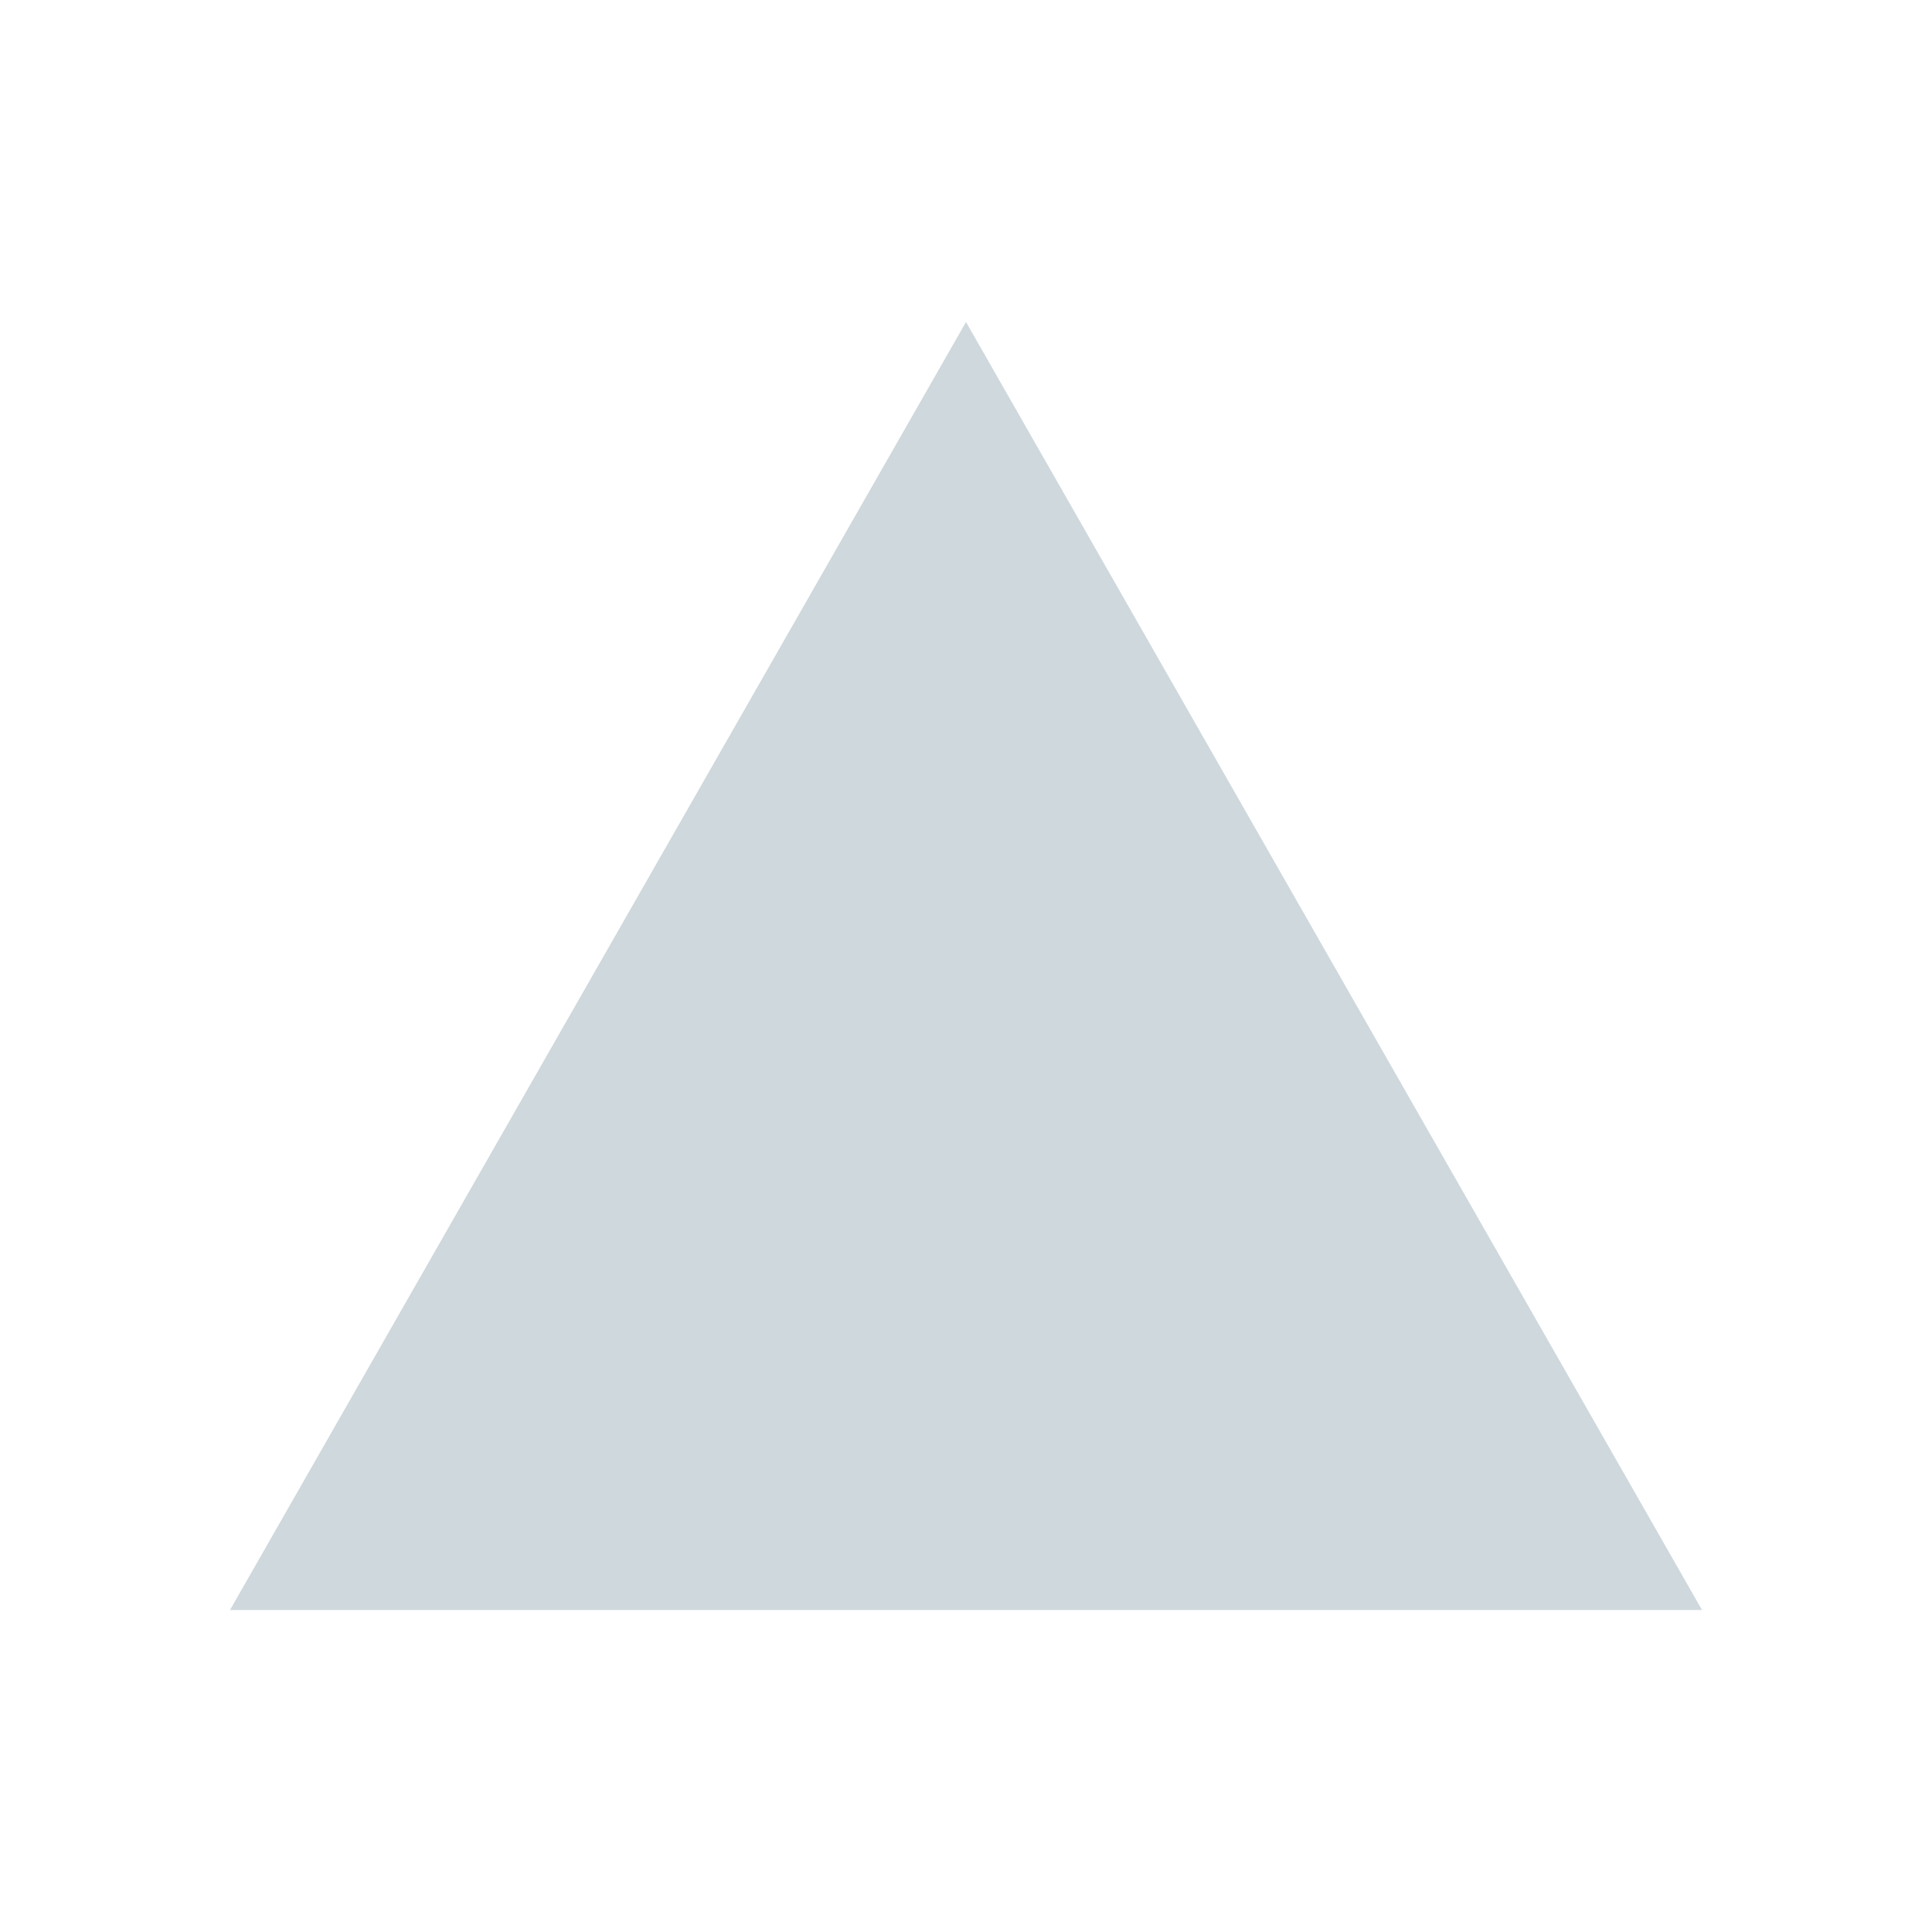
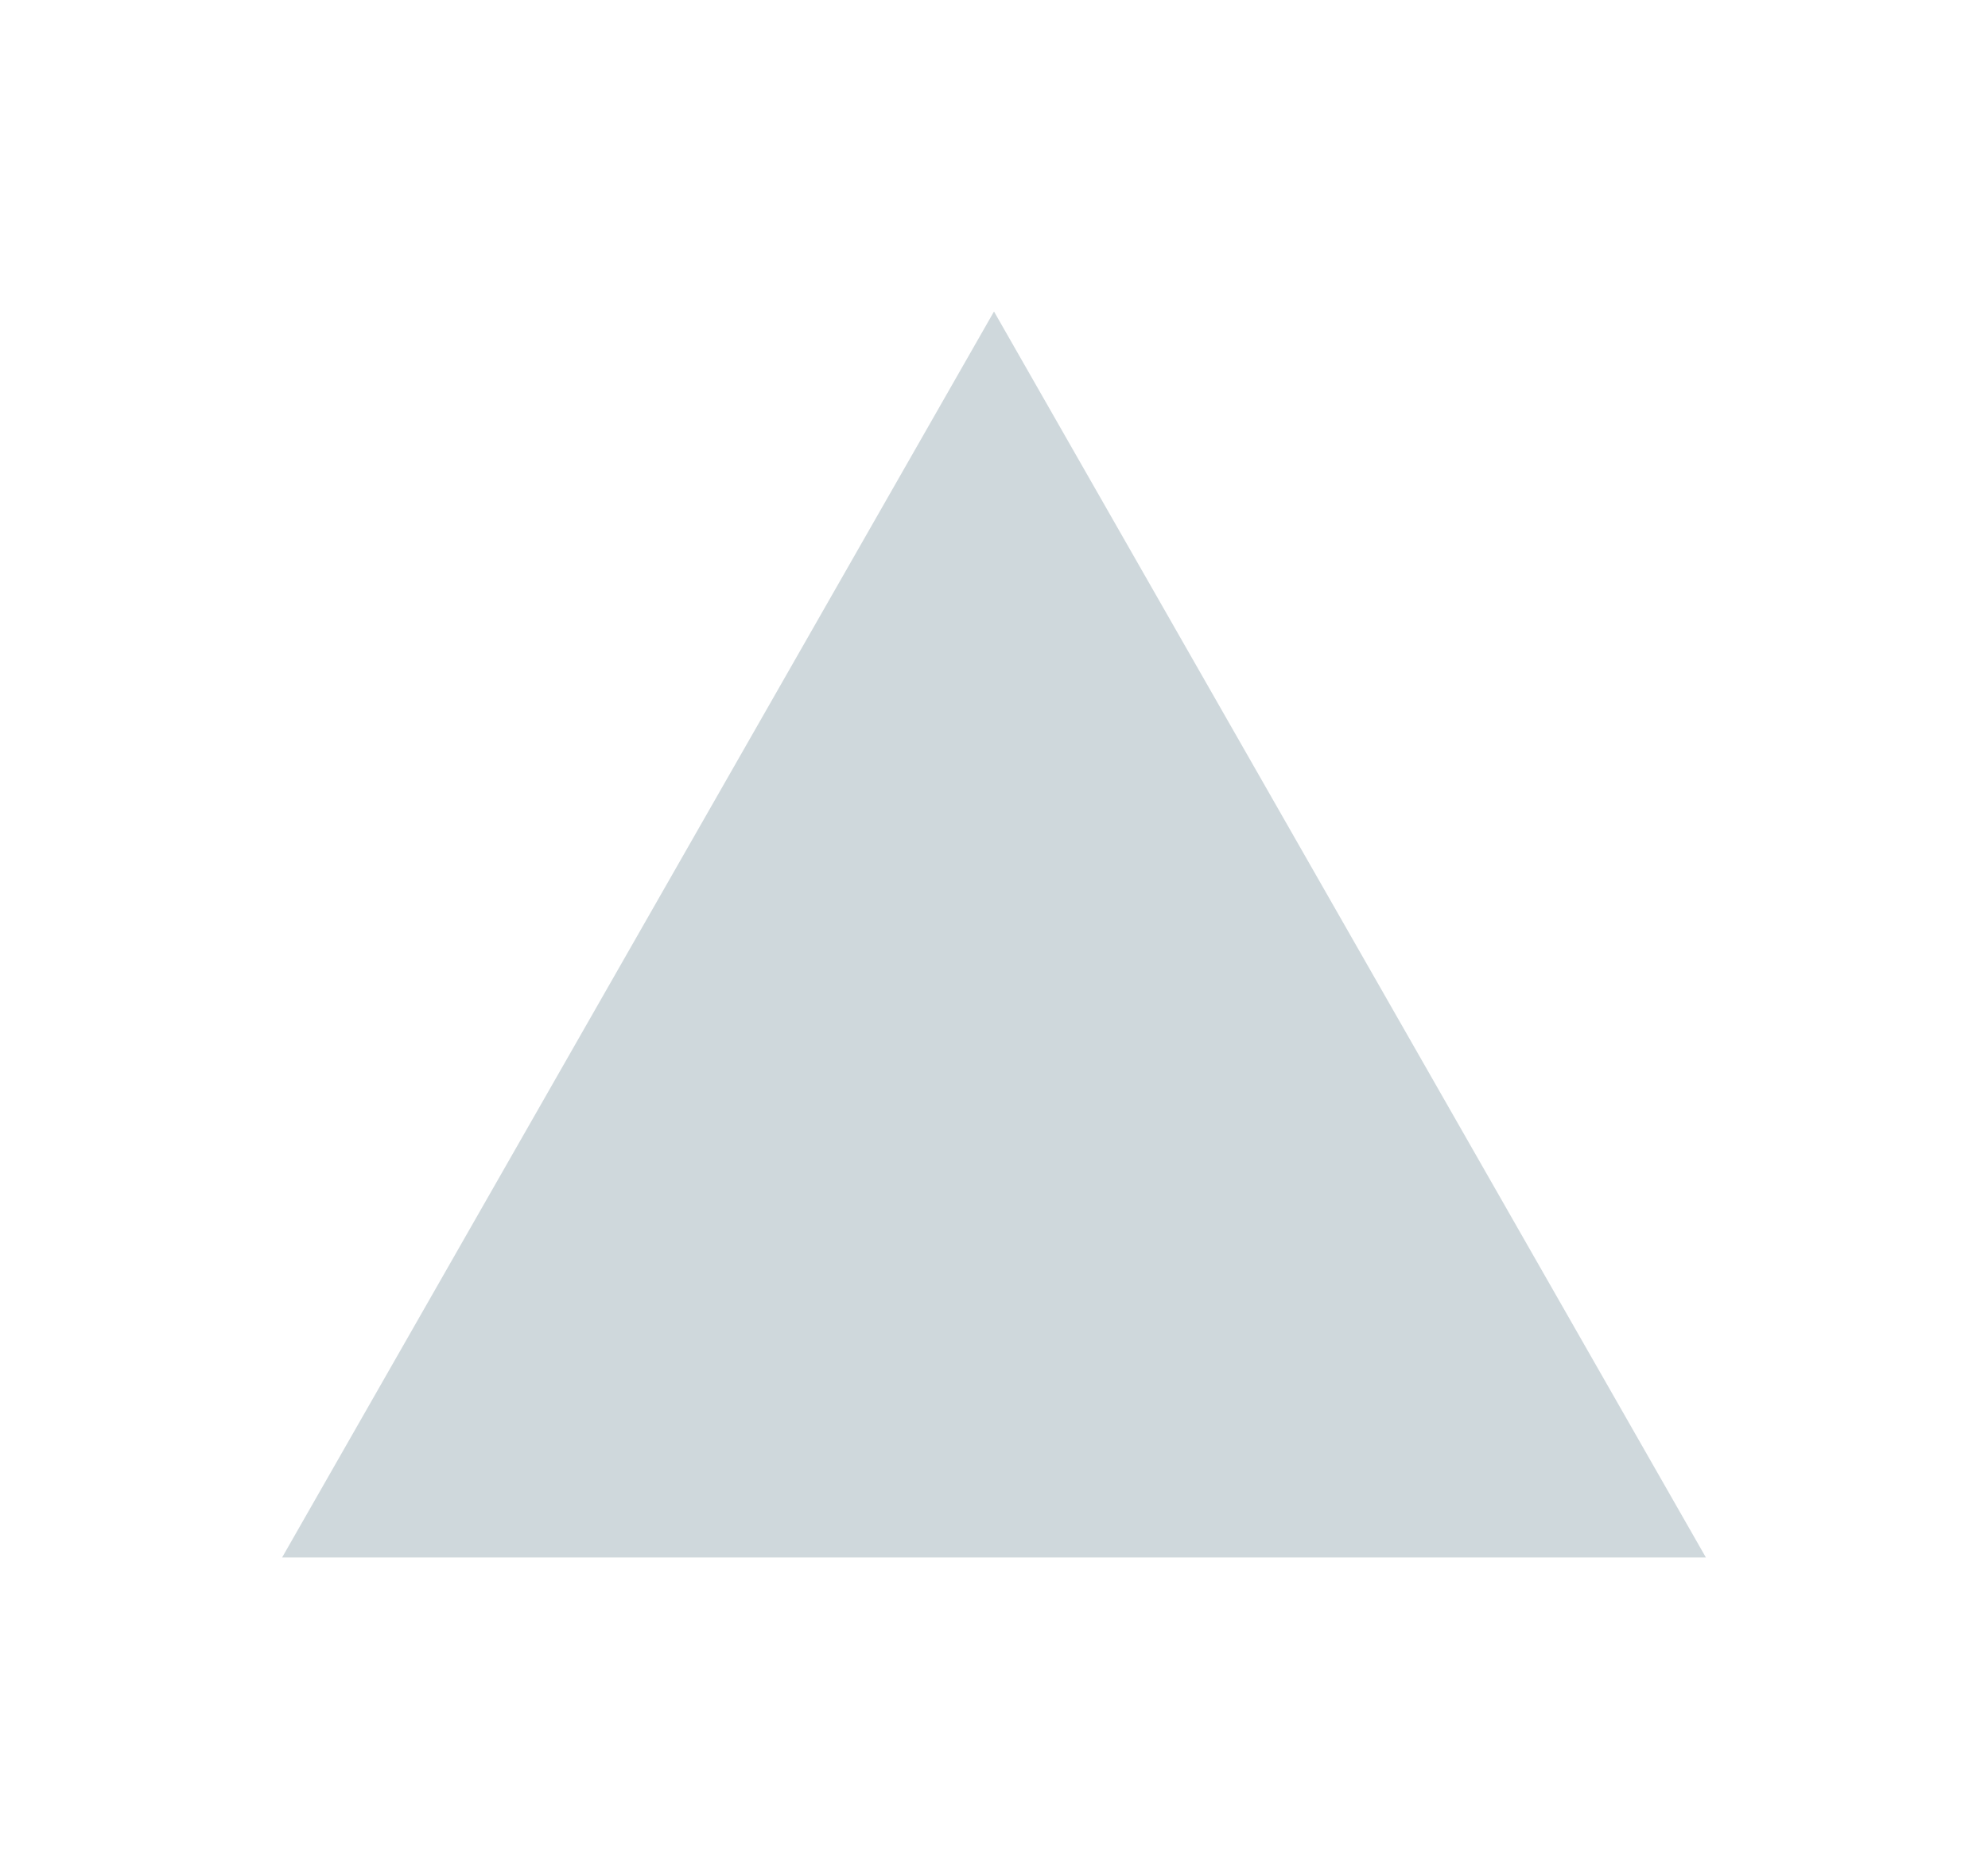
- <svg xmlns="http://www.w3.org/2000/svg" width="57" height="57" fill="none" version="1.1" viewBox="0 0 24 24">
+ <svg xmlns="http://www.w3.org/2000/svg" width="50" height="47" fill="none" version="1.1" viewBox="0 0 24 24">
  <path d="m12 4 9.143 16h-18.286z" clip-rule="evenodd" fill="#cfd8dc" fill-rule="evenodd" />
</svg>
